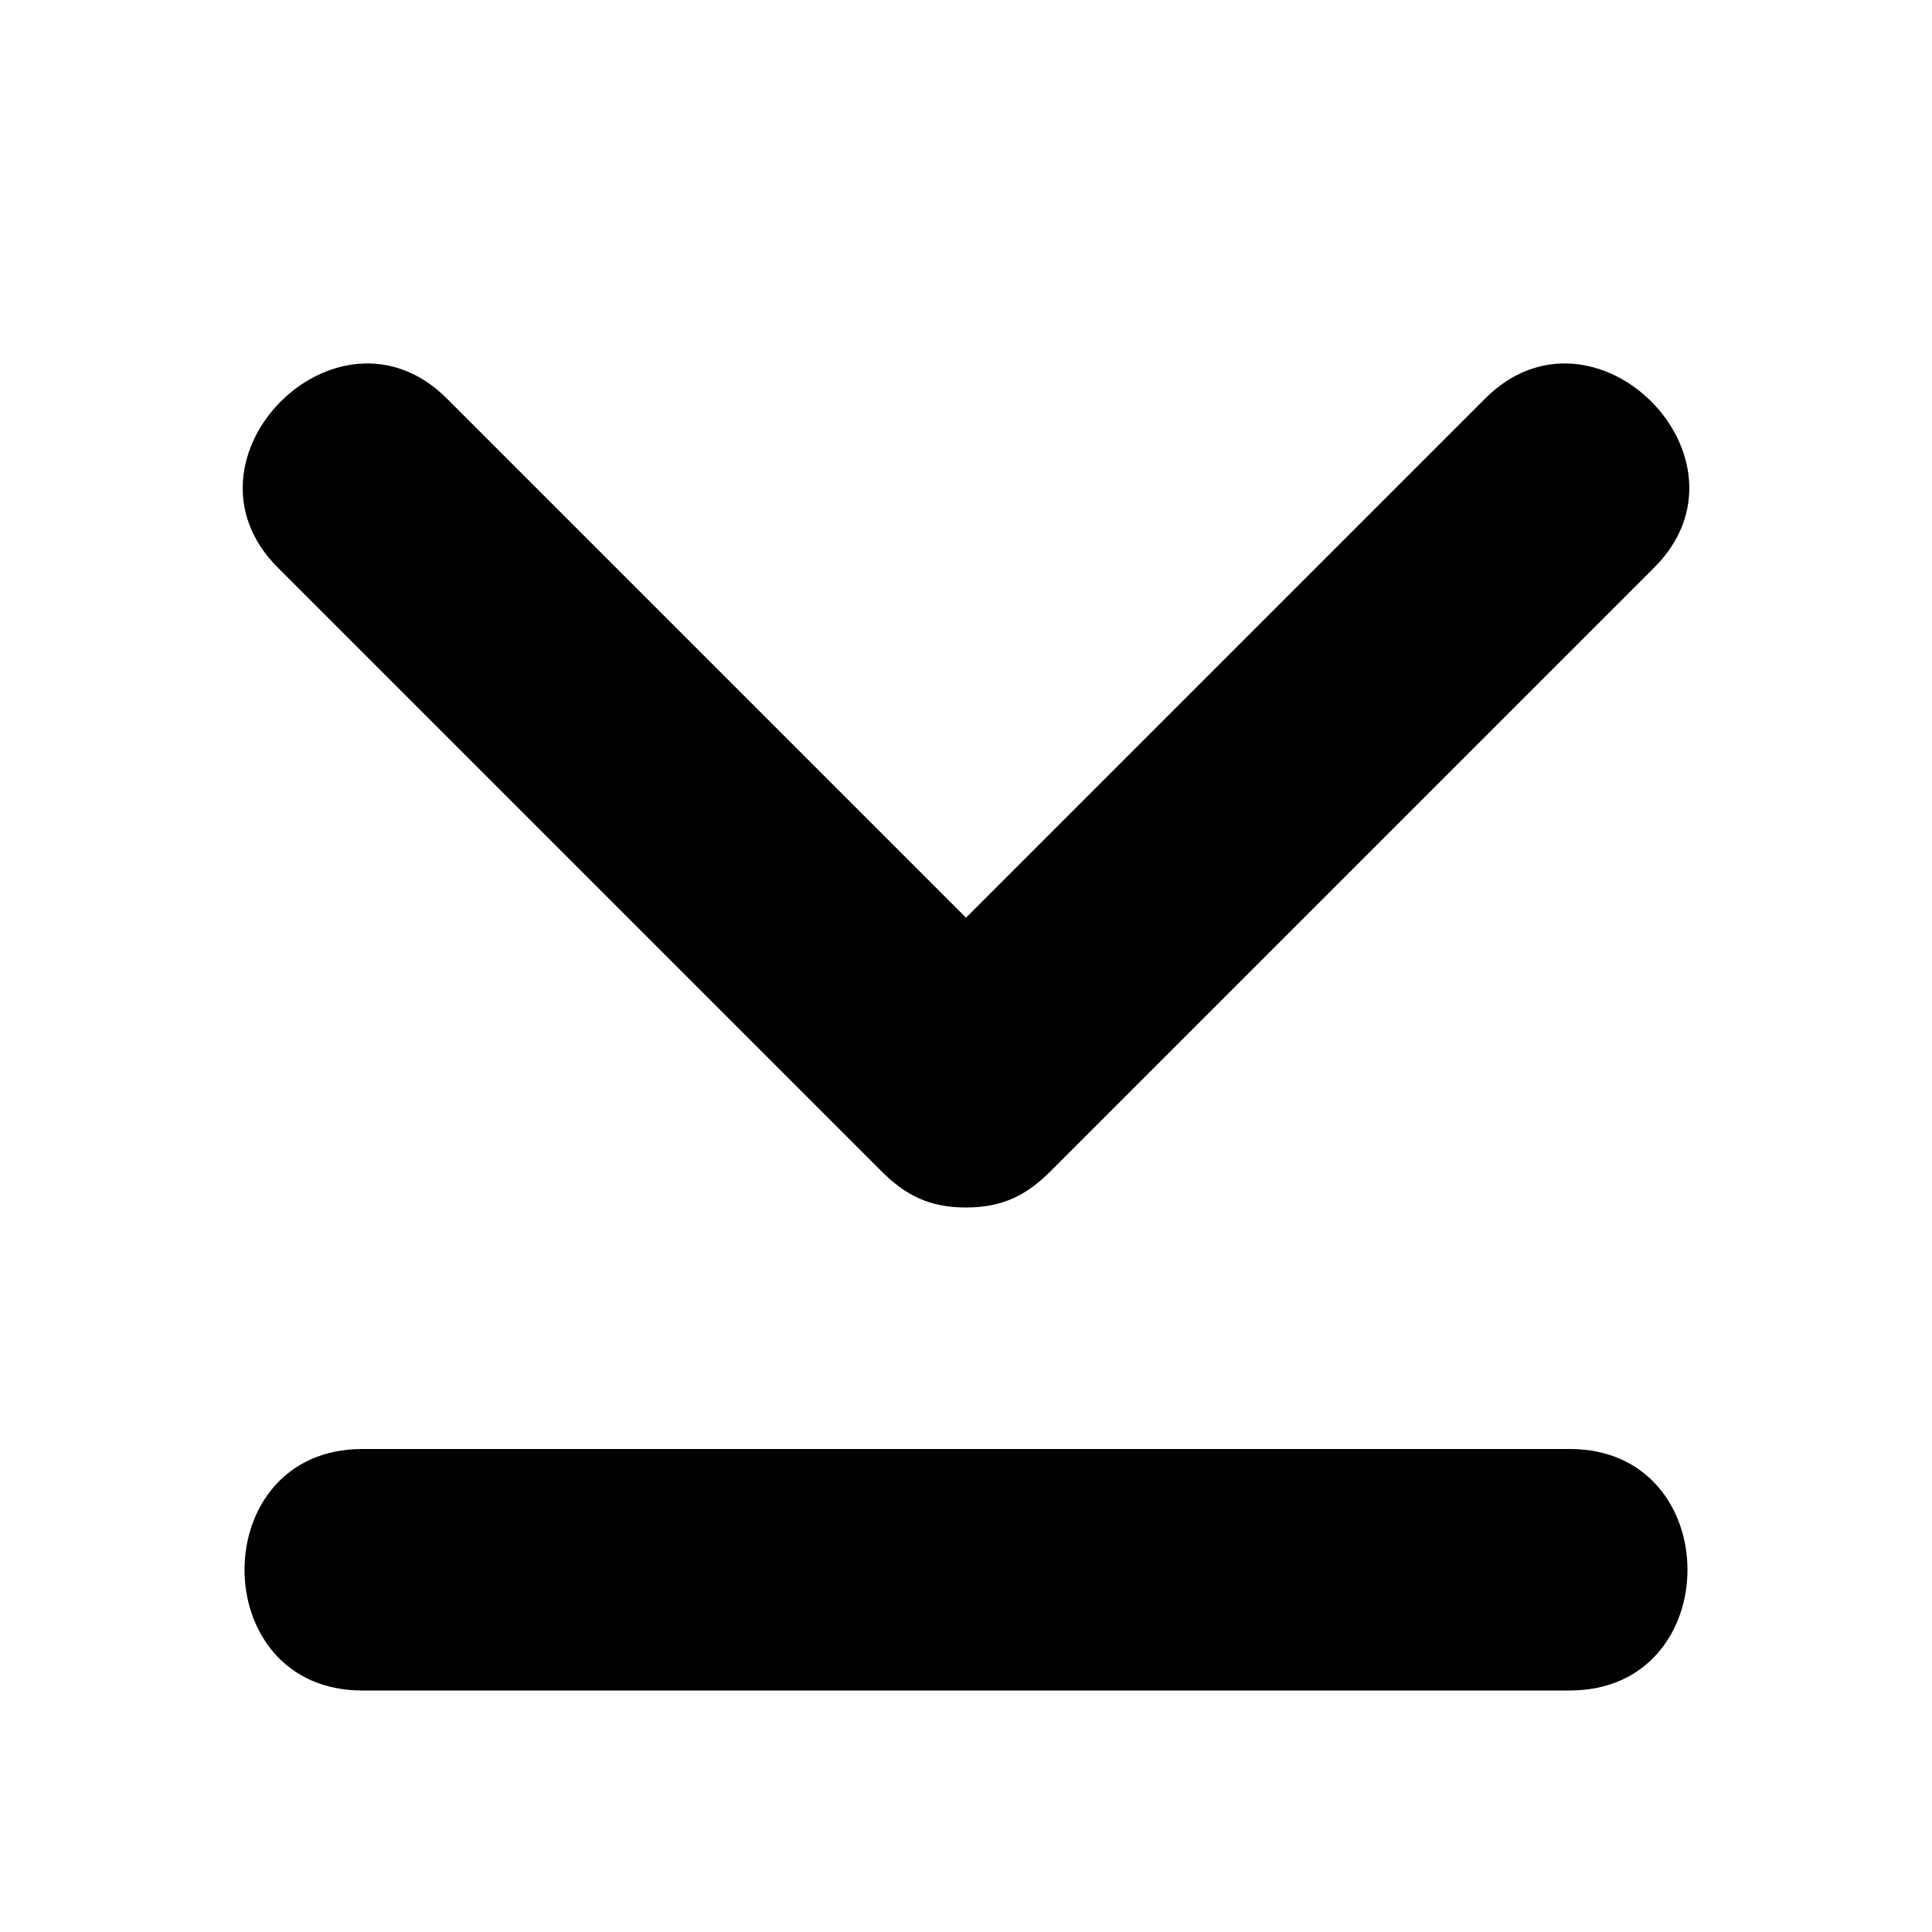
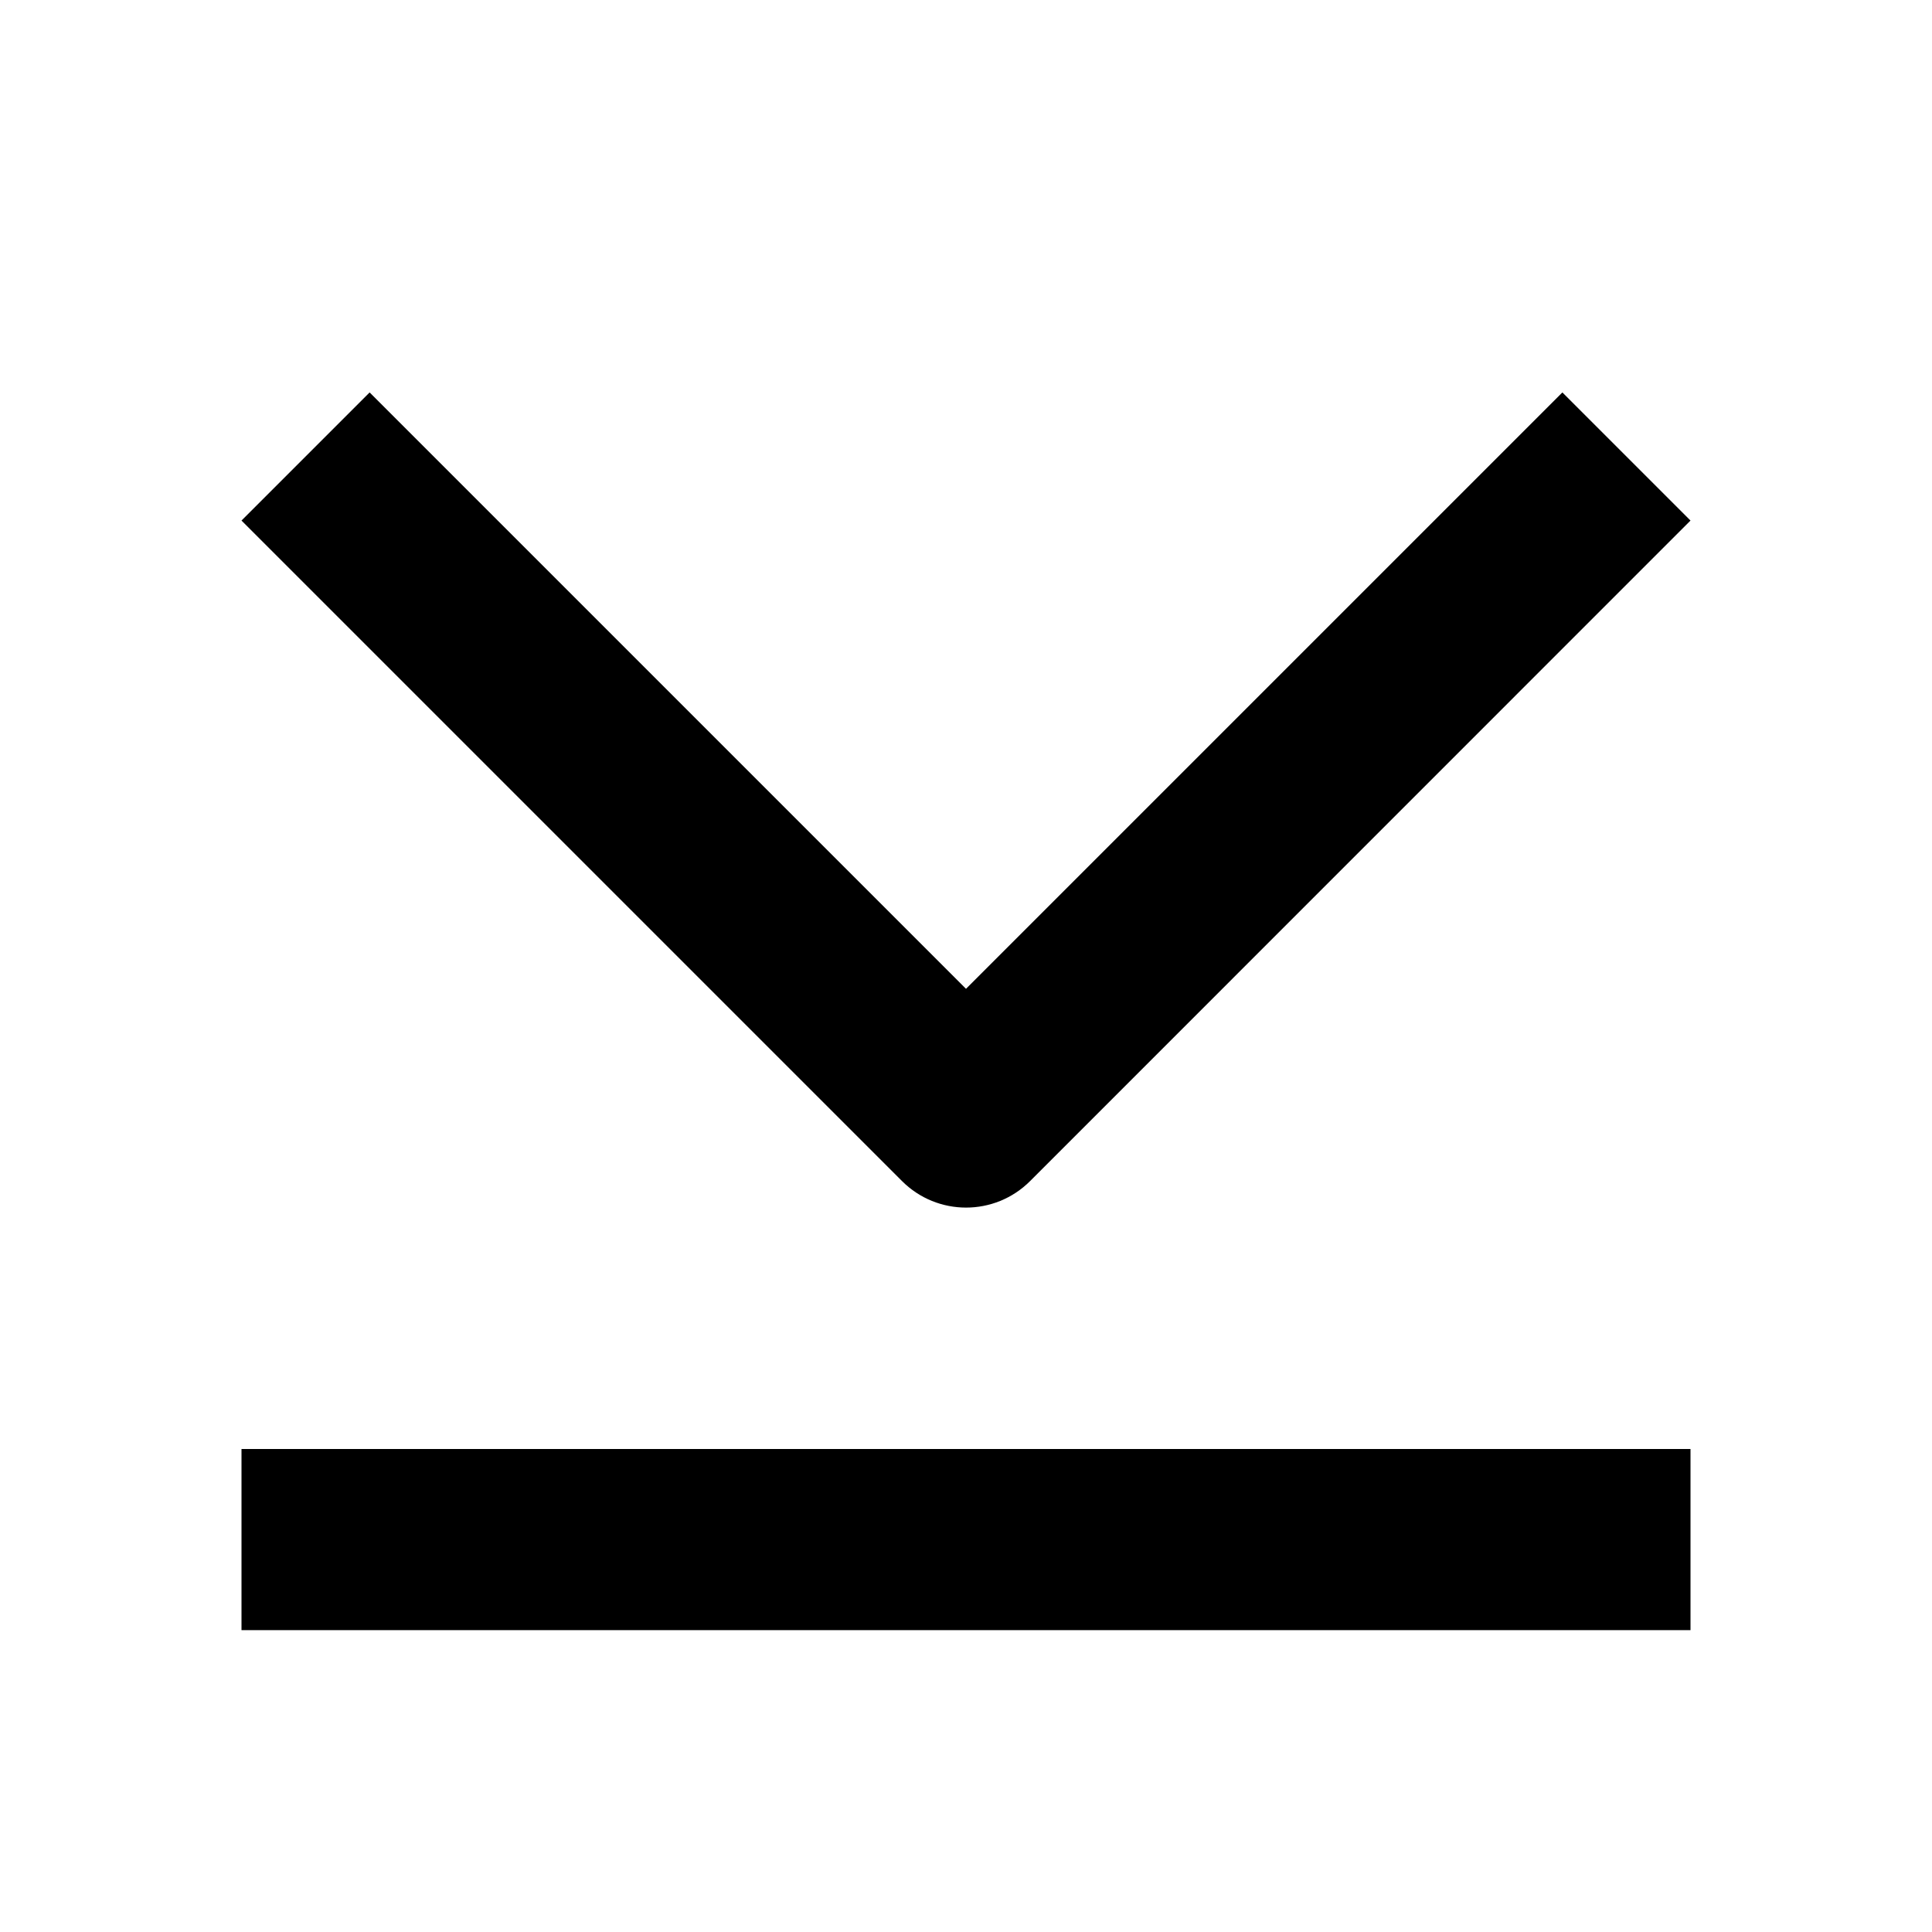
- <svg xmlns="http://www.w3.org/2000/svg" width="16" height="16">
-   <path d="M8 10c-.3 0-.5-.1-.7-.3l-5-5c-.9-.9.5-2.3 1.4-1.4L8 7.6l4.3-4.3c.9-.9 2.3.5 1.4 1.4l-5 5c-.2.2-.4.3-.7.3zm5 2H3c-1.3 0-1.3 2 0 2h10c1.3 0 1.3-2 0-2z" />
+ <svg xmlns="http://www.w3.org/2000/svg" width="16" height="16" viewBox="0 0 16 16" fill="none">
+   <path d="M8 8.189L12.939 3.25L14 4.311L8.531 9.781C8.238 10.074 7.763 10.074 7.47 9.781L2 4.311L3.061 3.25L8 8.189ZM14 13.5V12H2V13.5H14Z" fill="black" />
</svg>
